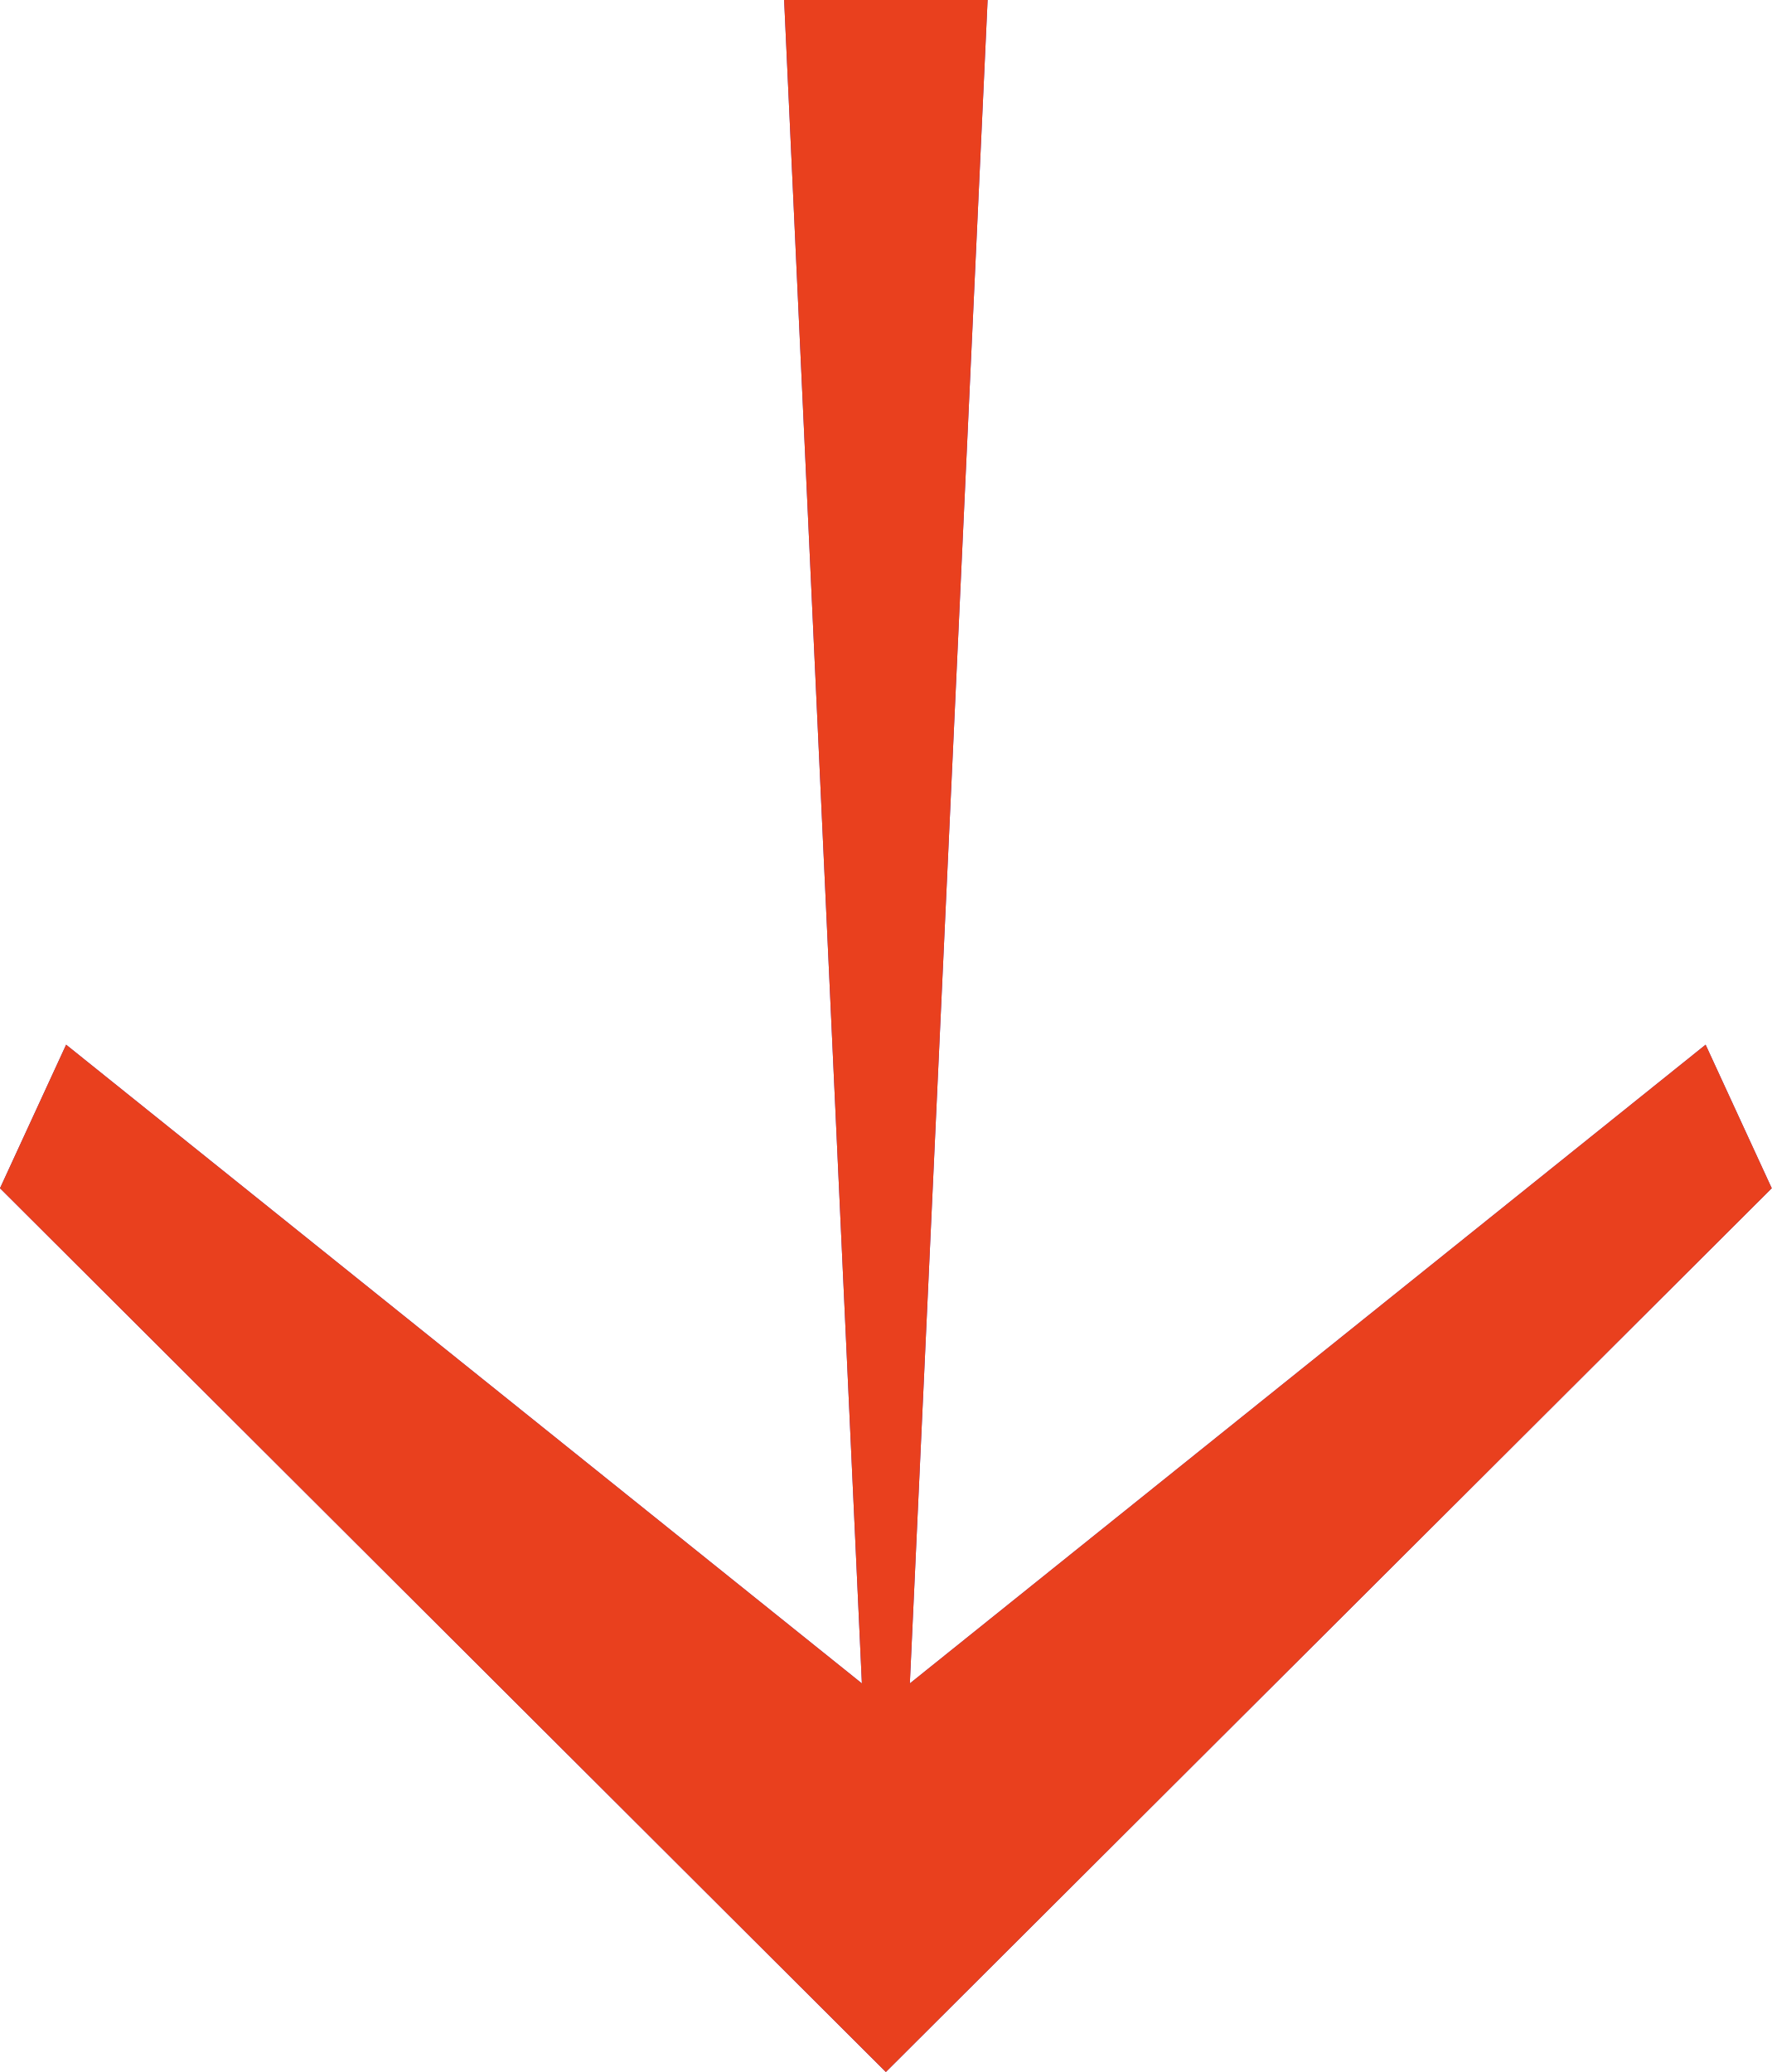
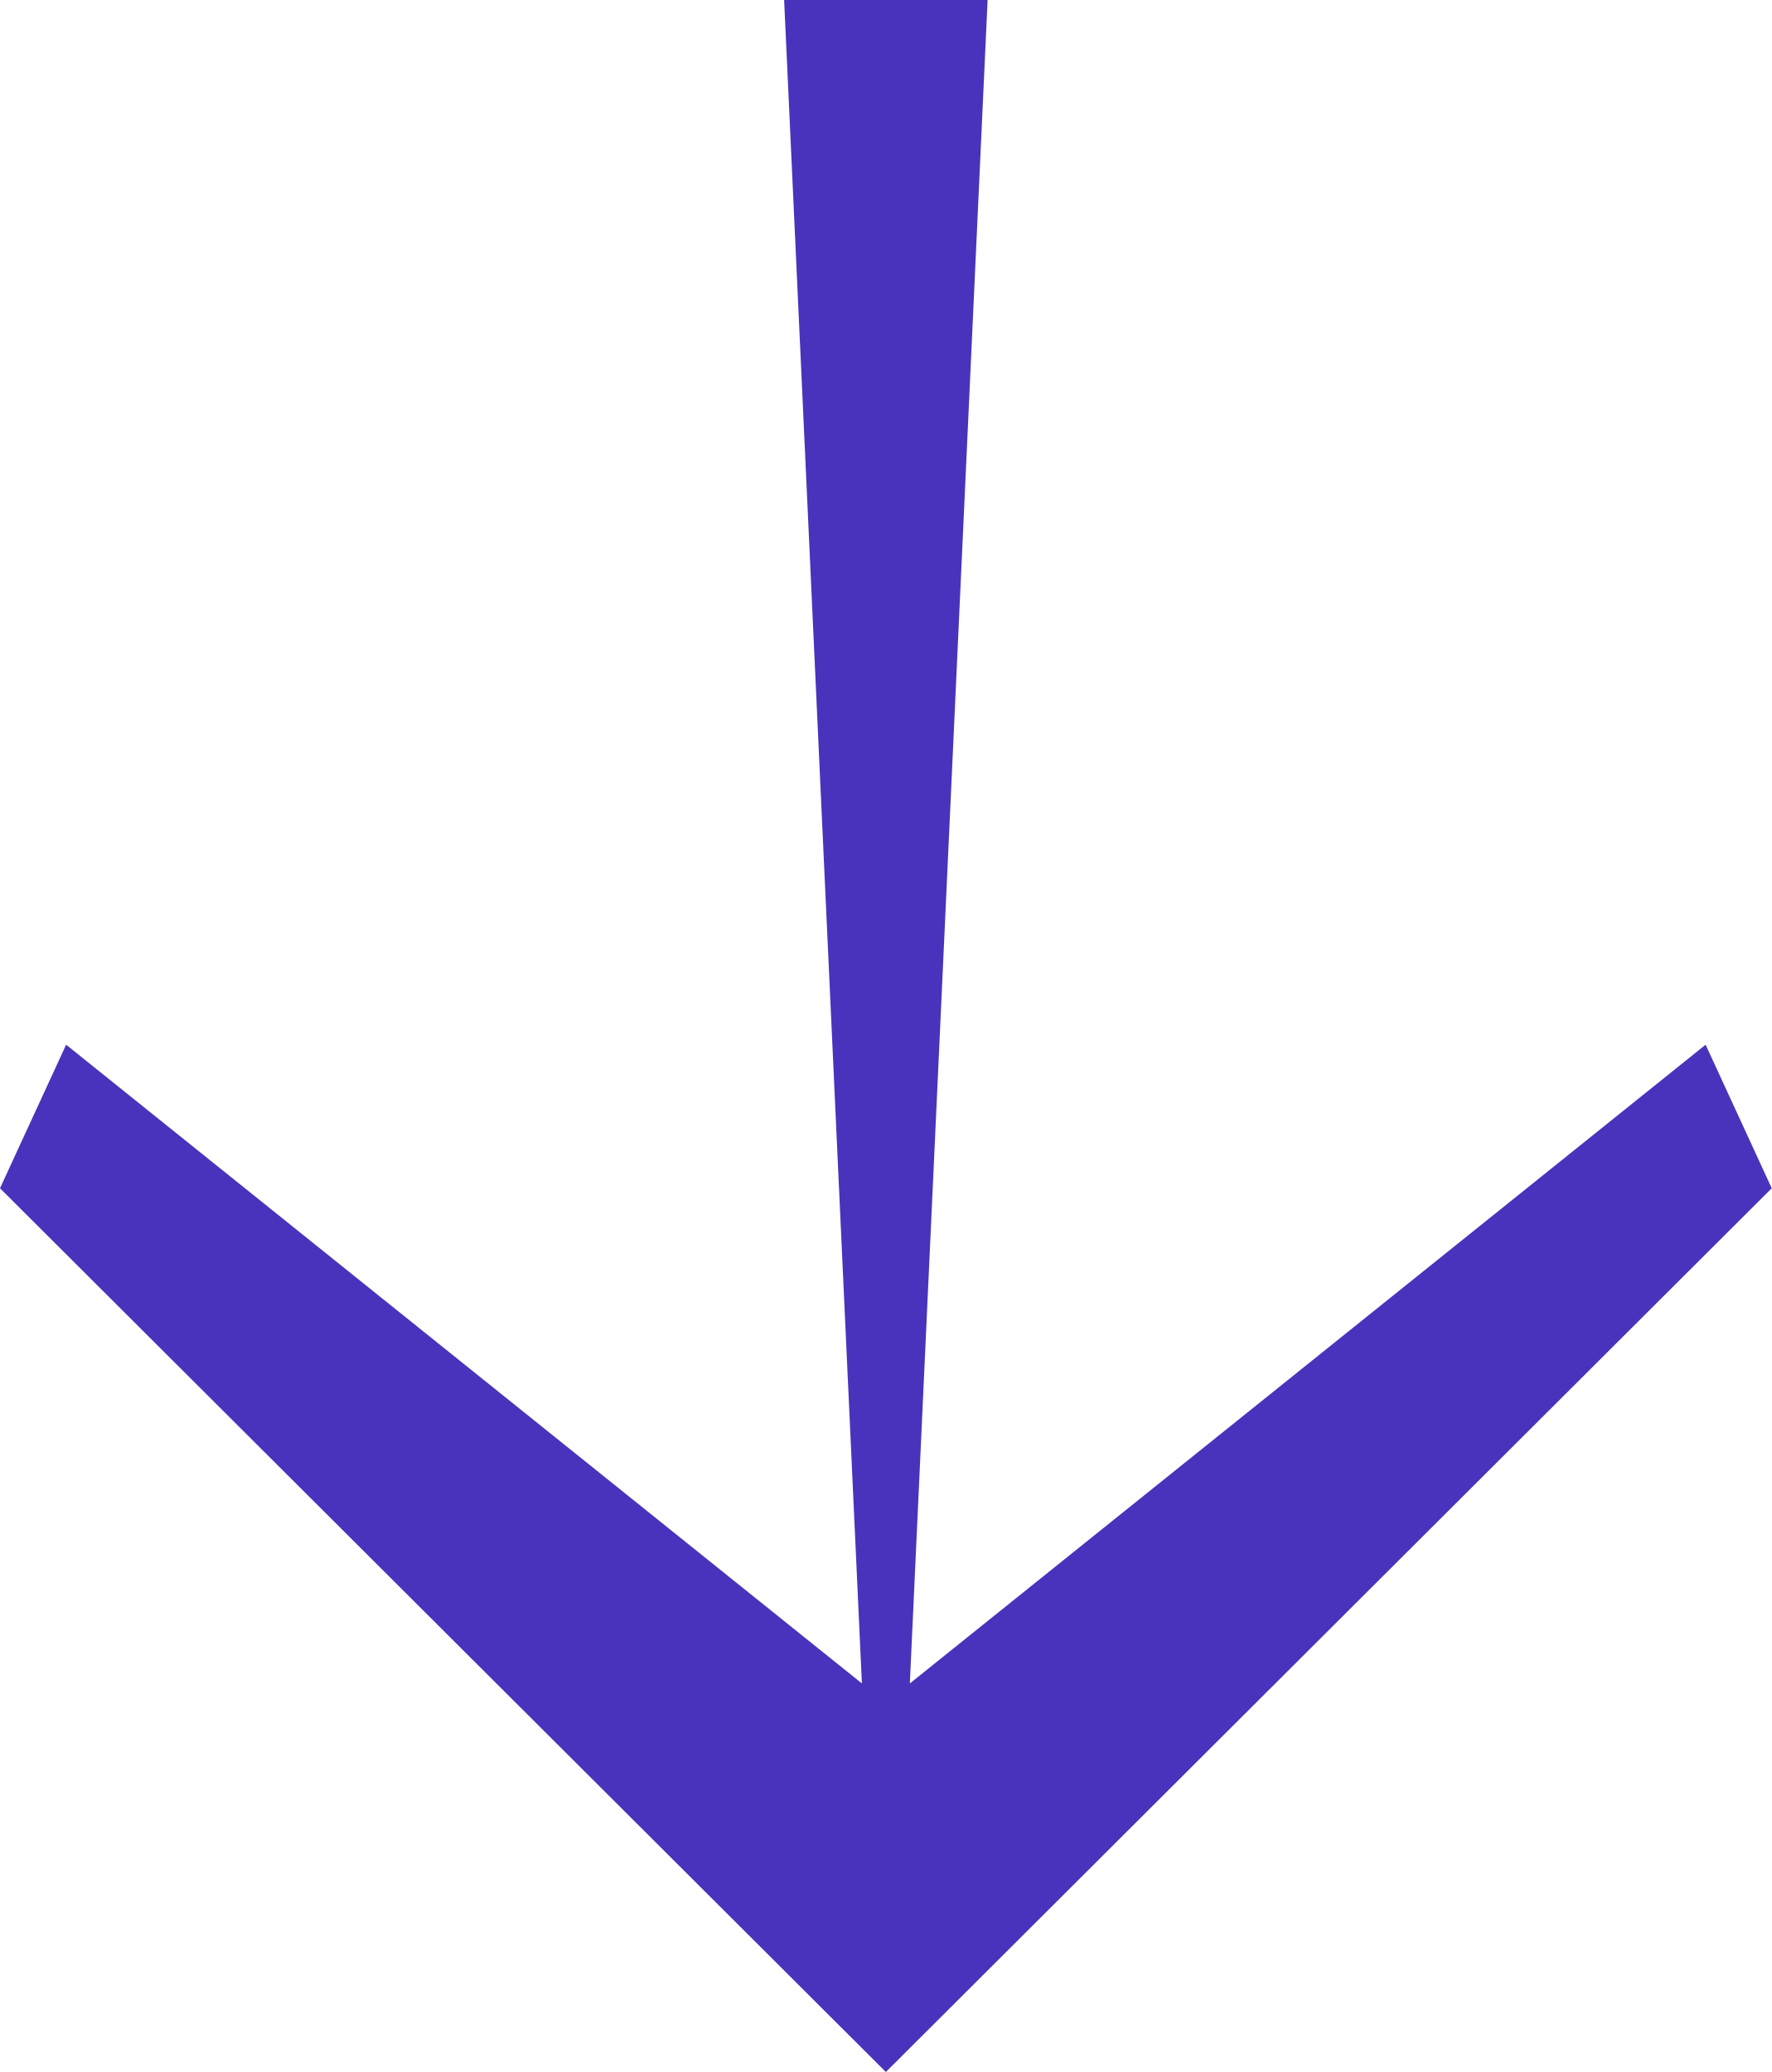
<svg xmlns="http://www.w3.org/2000/svg" width="118" height="138" viewBox="0 0 118 138" fill="none">
  <path fill-rule="evenodd" clip-rule="evenodd" d="M57.403 112.12L52.224 9.50846e-06L65.776 1.06932e-05L60.597 112.12L113.596 69.58L118 79.14L59 138L-1.77425e-05 79.14L4.404 69.58L57.403 112.12Z" fill="#4933BC" />
-   <path fill-rule="evenodd" clip-rule="evenodd" d="M57.403 112.12L52.224 9.50846e-06L65.776 1.06932e-05L60.597 112.12L113.596 69.58L118 79.14L59 138L-1.77425e-05 79.14L4.404 69.58L57.403 112.12Z" fill="#E9401E" />
</svg>
